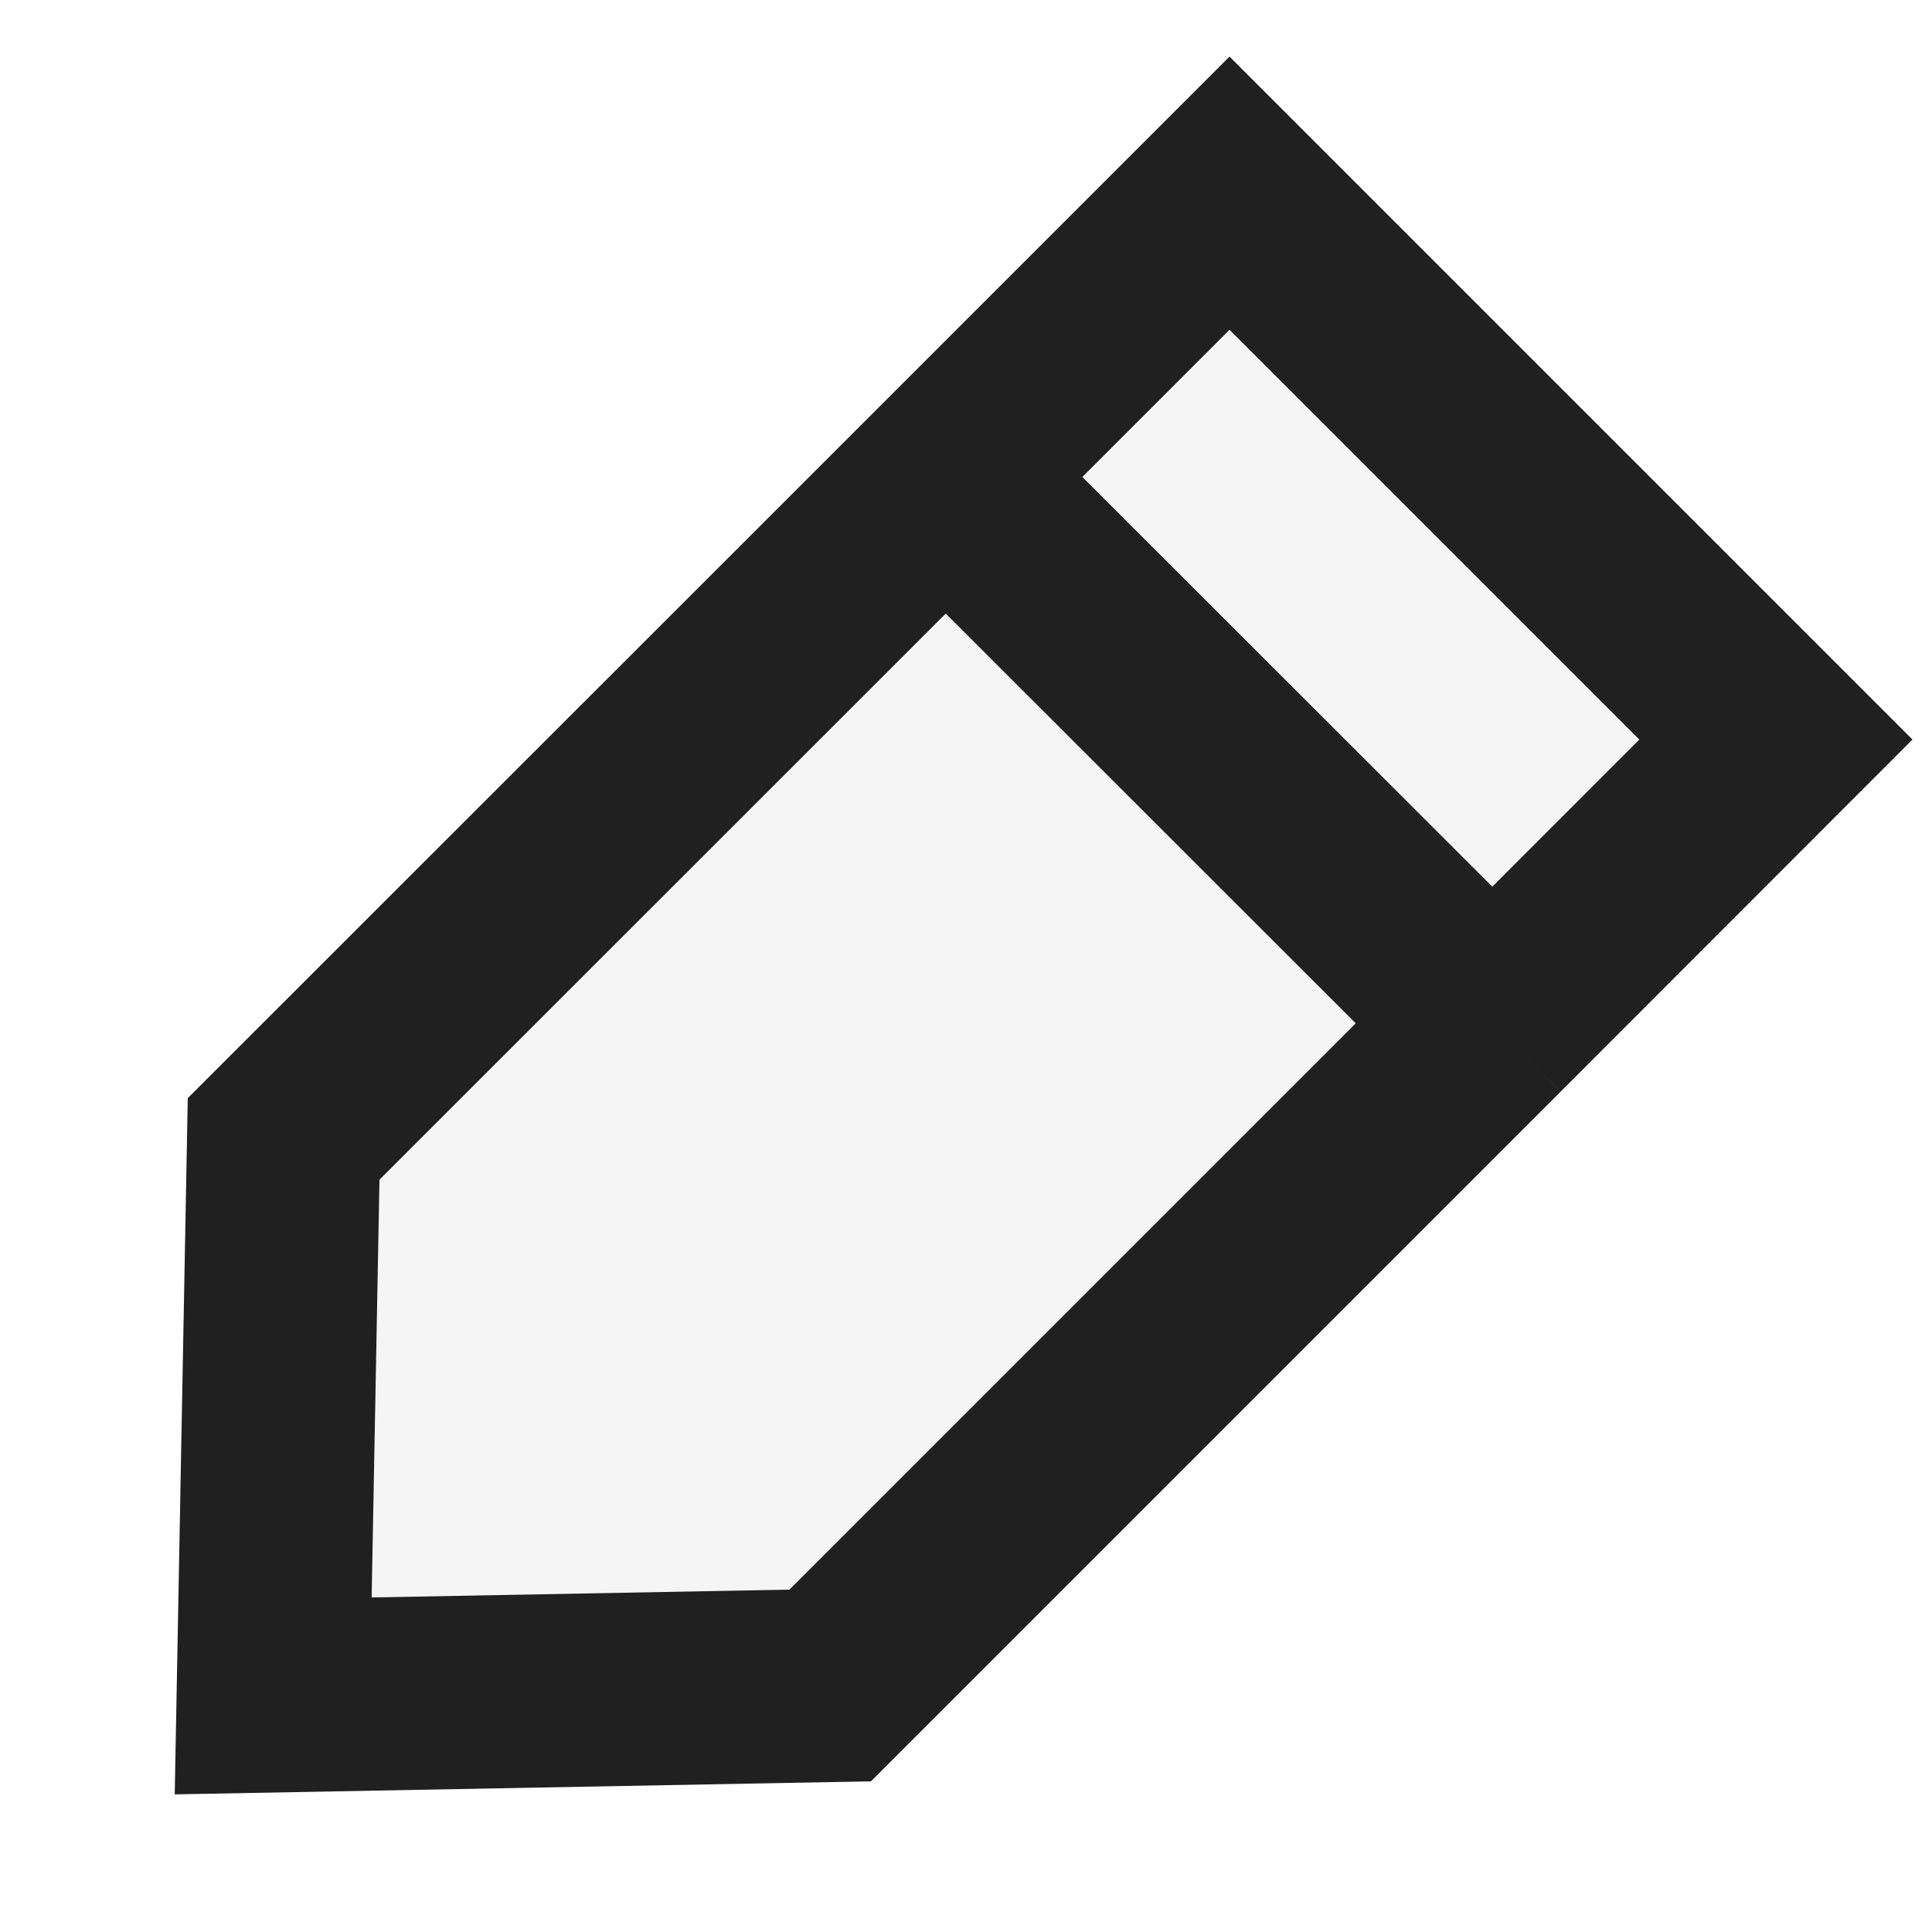
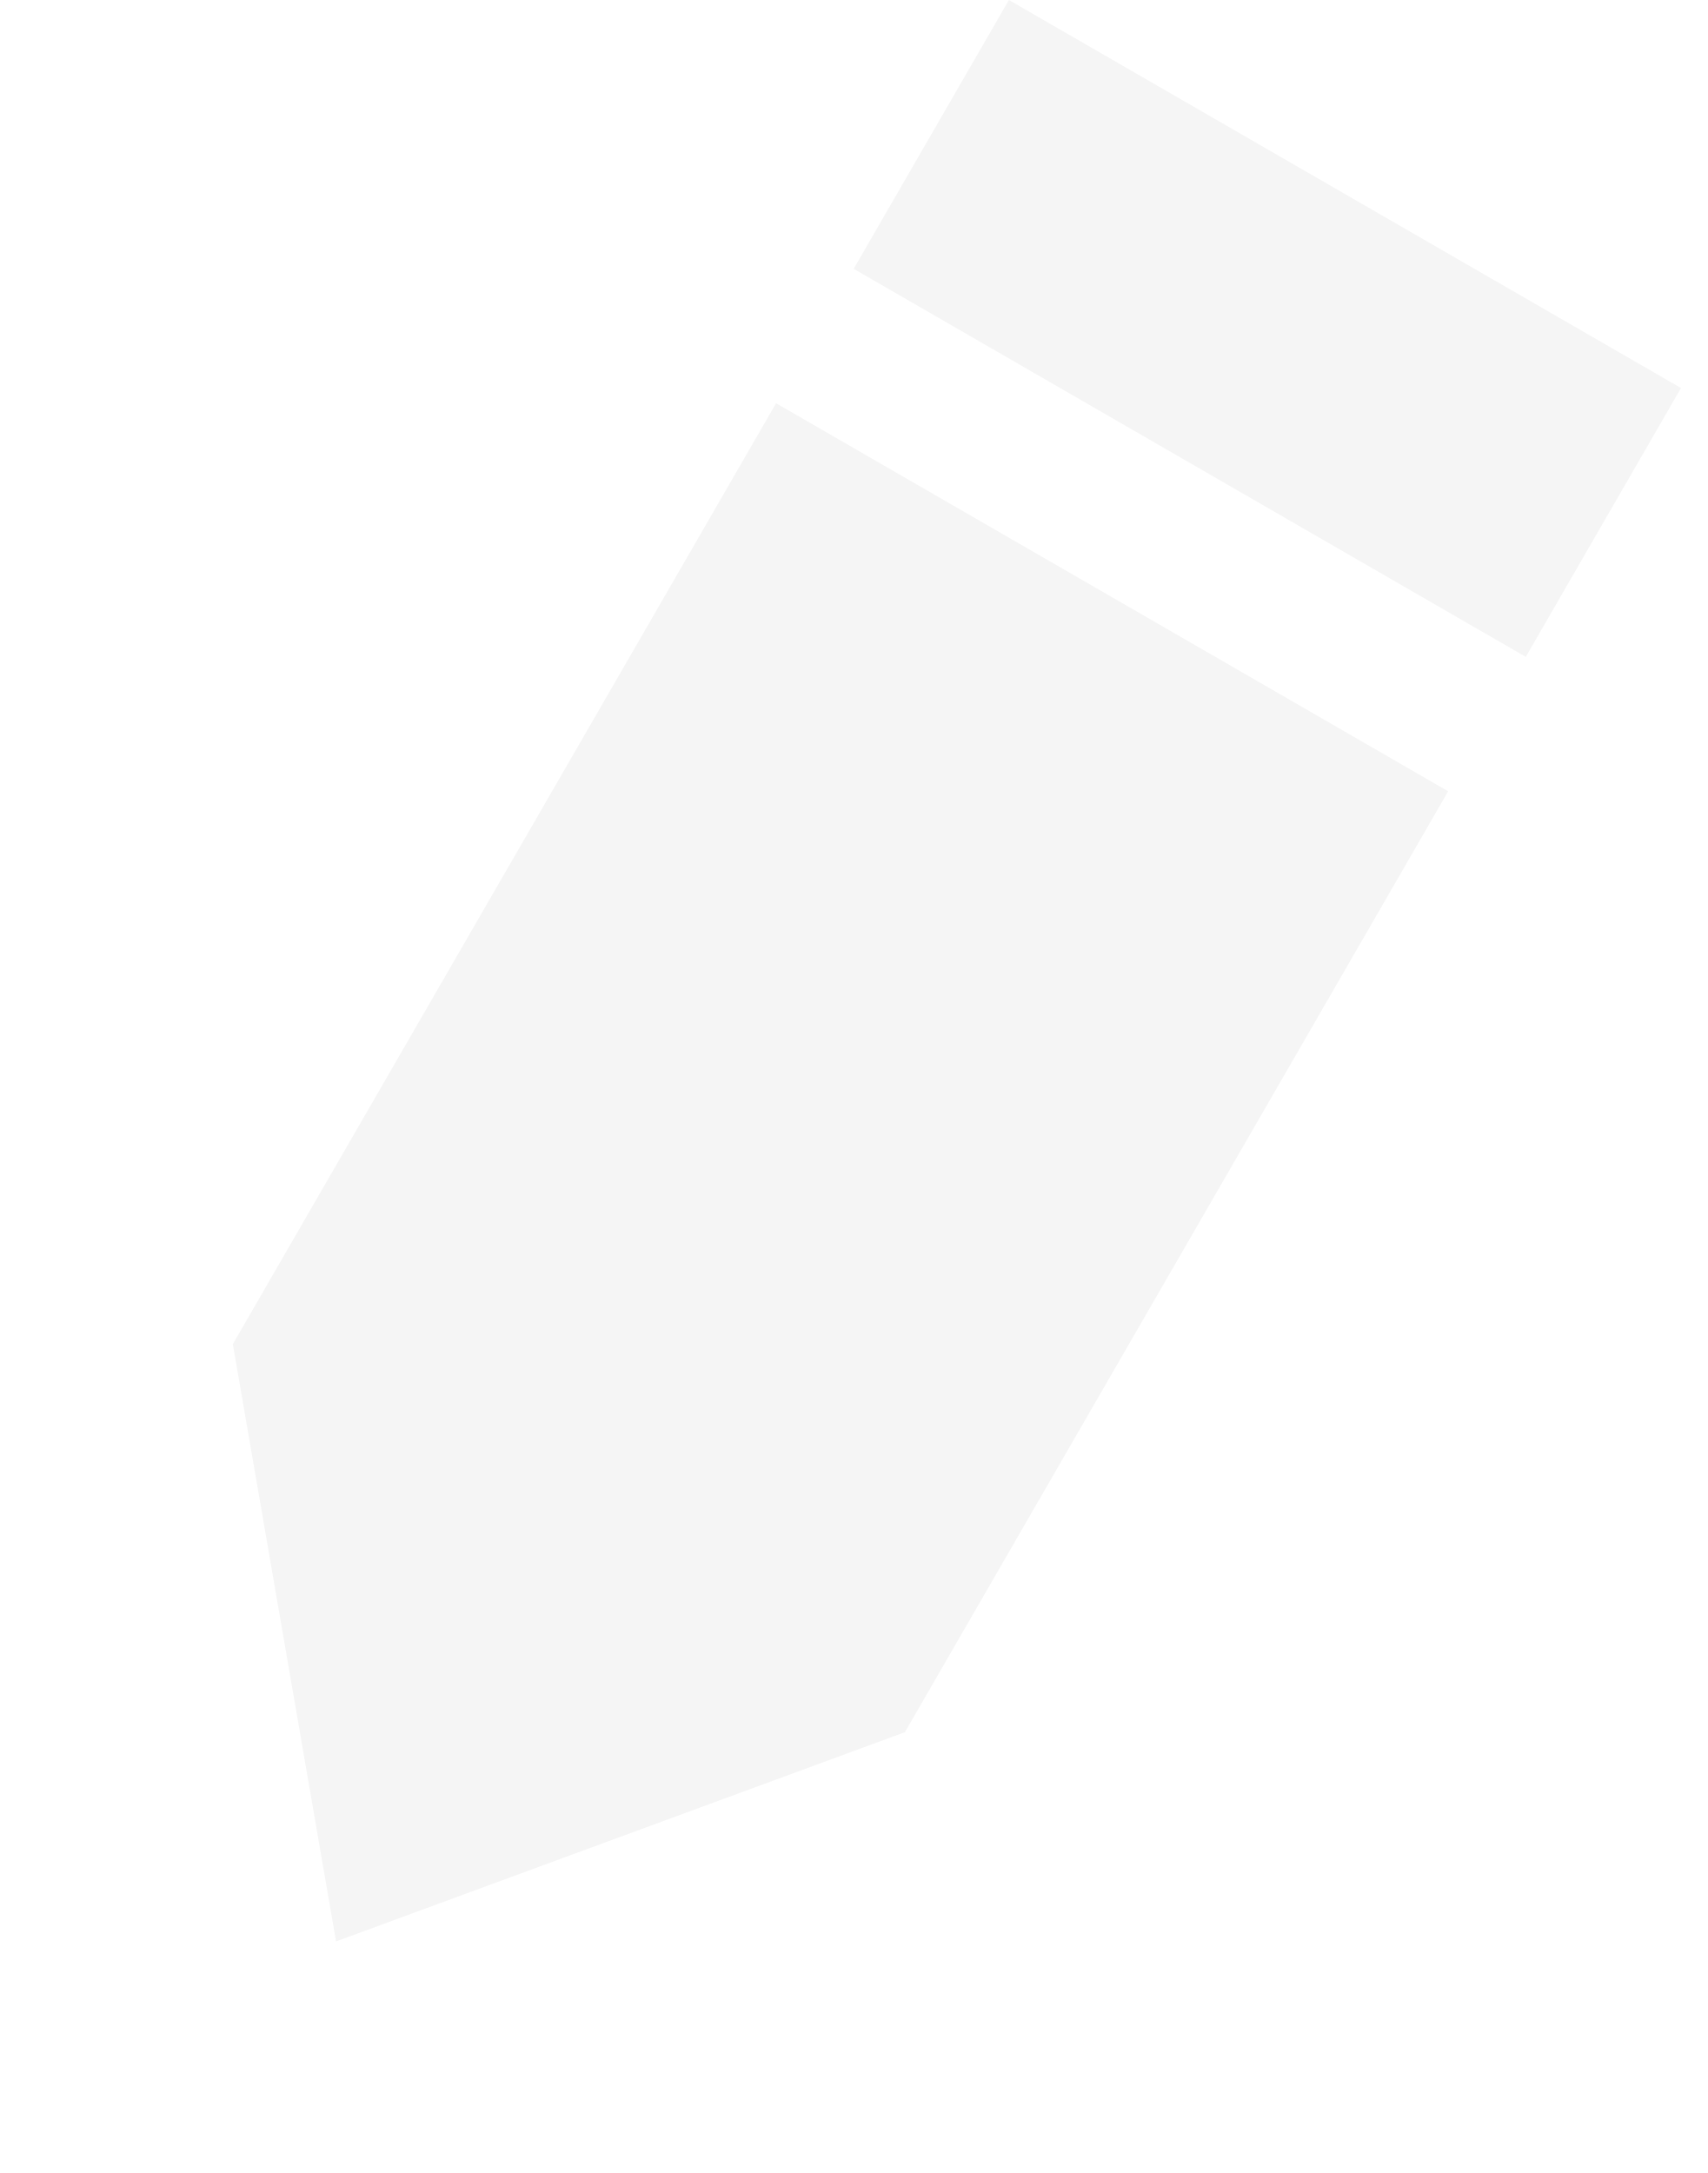
- <svg xmlns="http://www.w3.org/2000/svg" width="10" height="10" fill="none">
-   <path d="M7.724 5.297 4.297 8.724l-2.883.054.054-2.883 2.938-2.937.49-.49L6.363 1l2.828 2.828-1.468 1.469z" fill="#F5F5F5" />
-   <path d="M4.895 2.469 6.31 3.883l1.415 1.414M4.895 2.469l-.49.49-2.937 2.936-.054 2.883 2.883-.054 3.427-3.427M4.895 2.469 6.364 1l2.828 2.828-1.468 1.469" stroke="#202020" />
+ <svg xmlns="http://www.w3.org/2000/svg" width="11" height="14" fill="none">
+   <path d="M9.33 5.098 5 2.598 1.5 8.66l.665 3.848L5.83 11.16l3.5-6.062zM6.366 2.232l-.866-.5L6.5 0l4.33 2.5-1 1.732-3.464-2z" fill="#F5F5F5" />
</svg>
